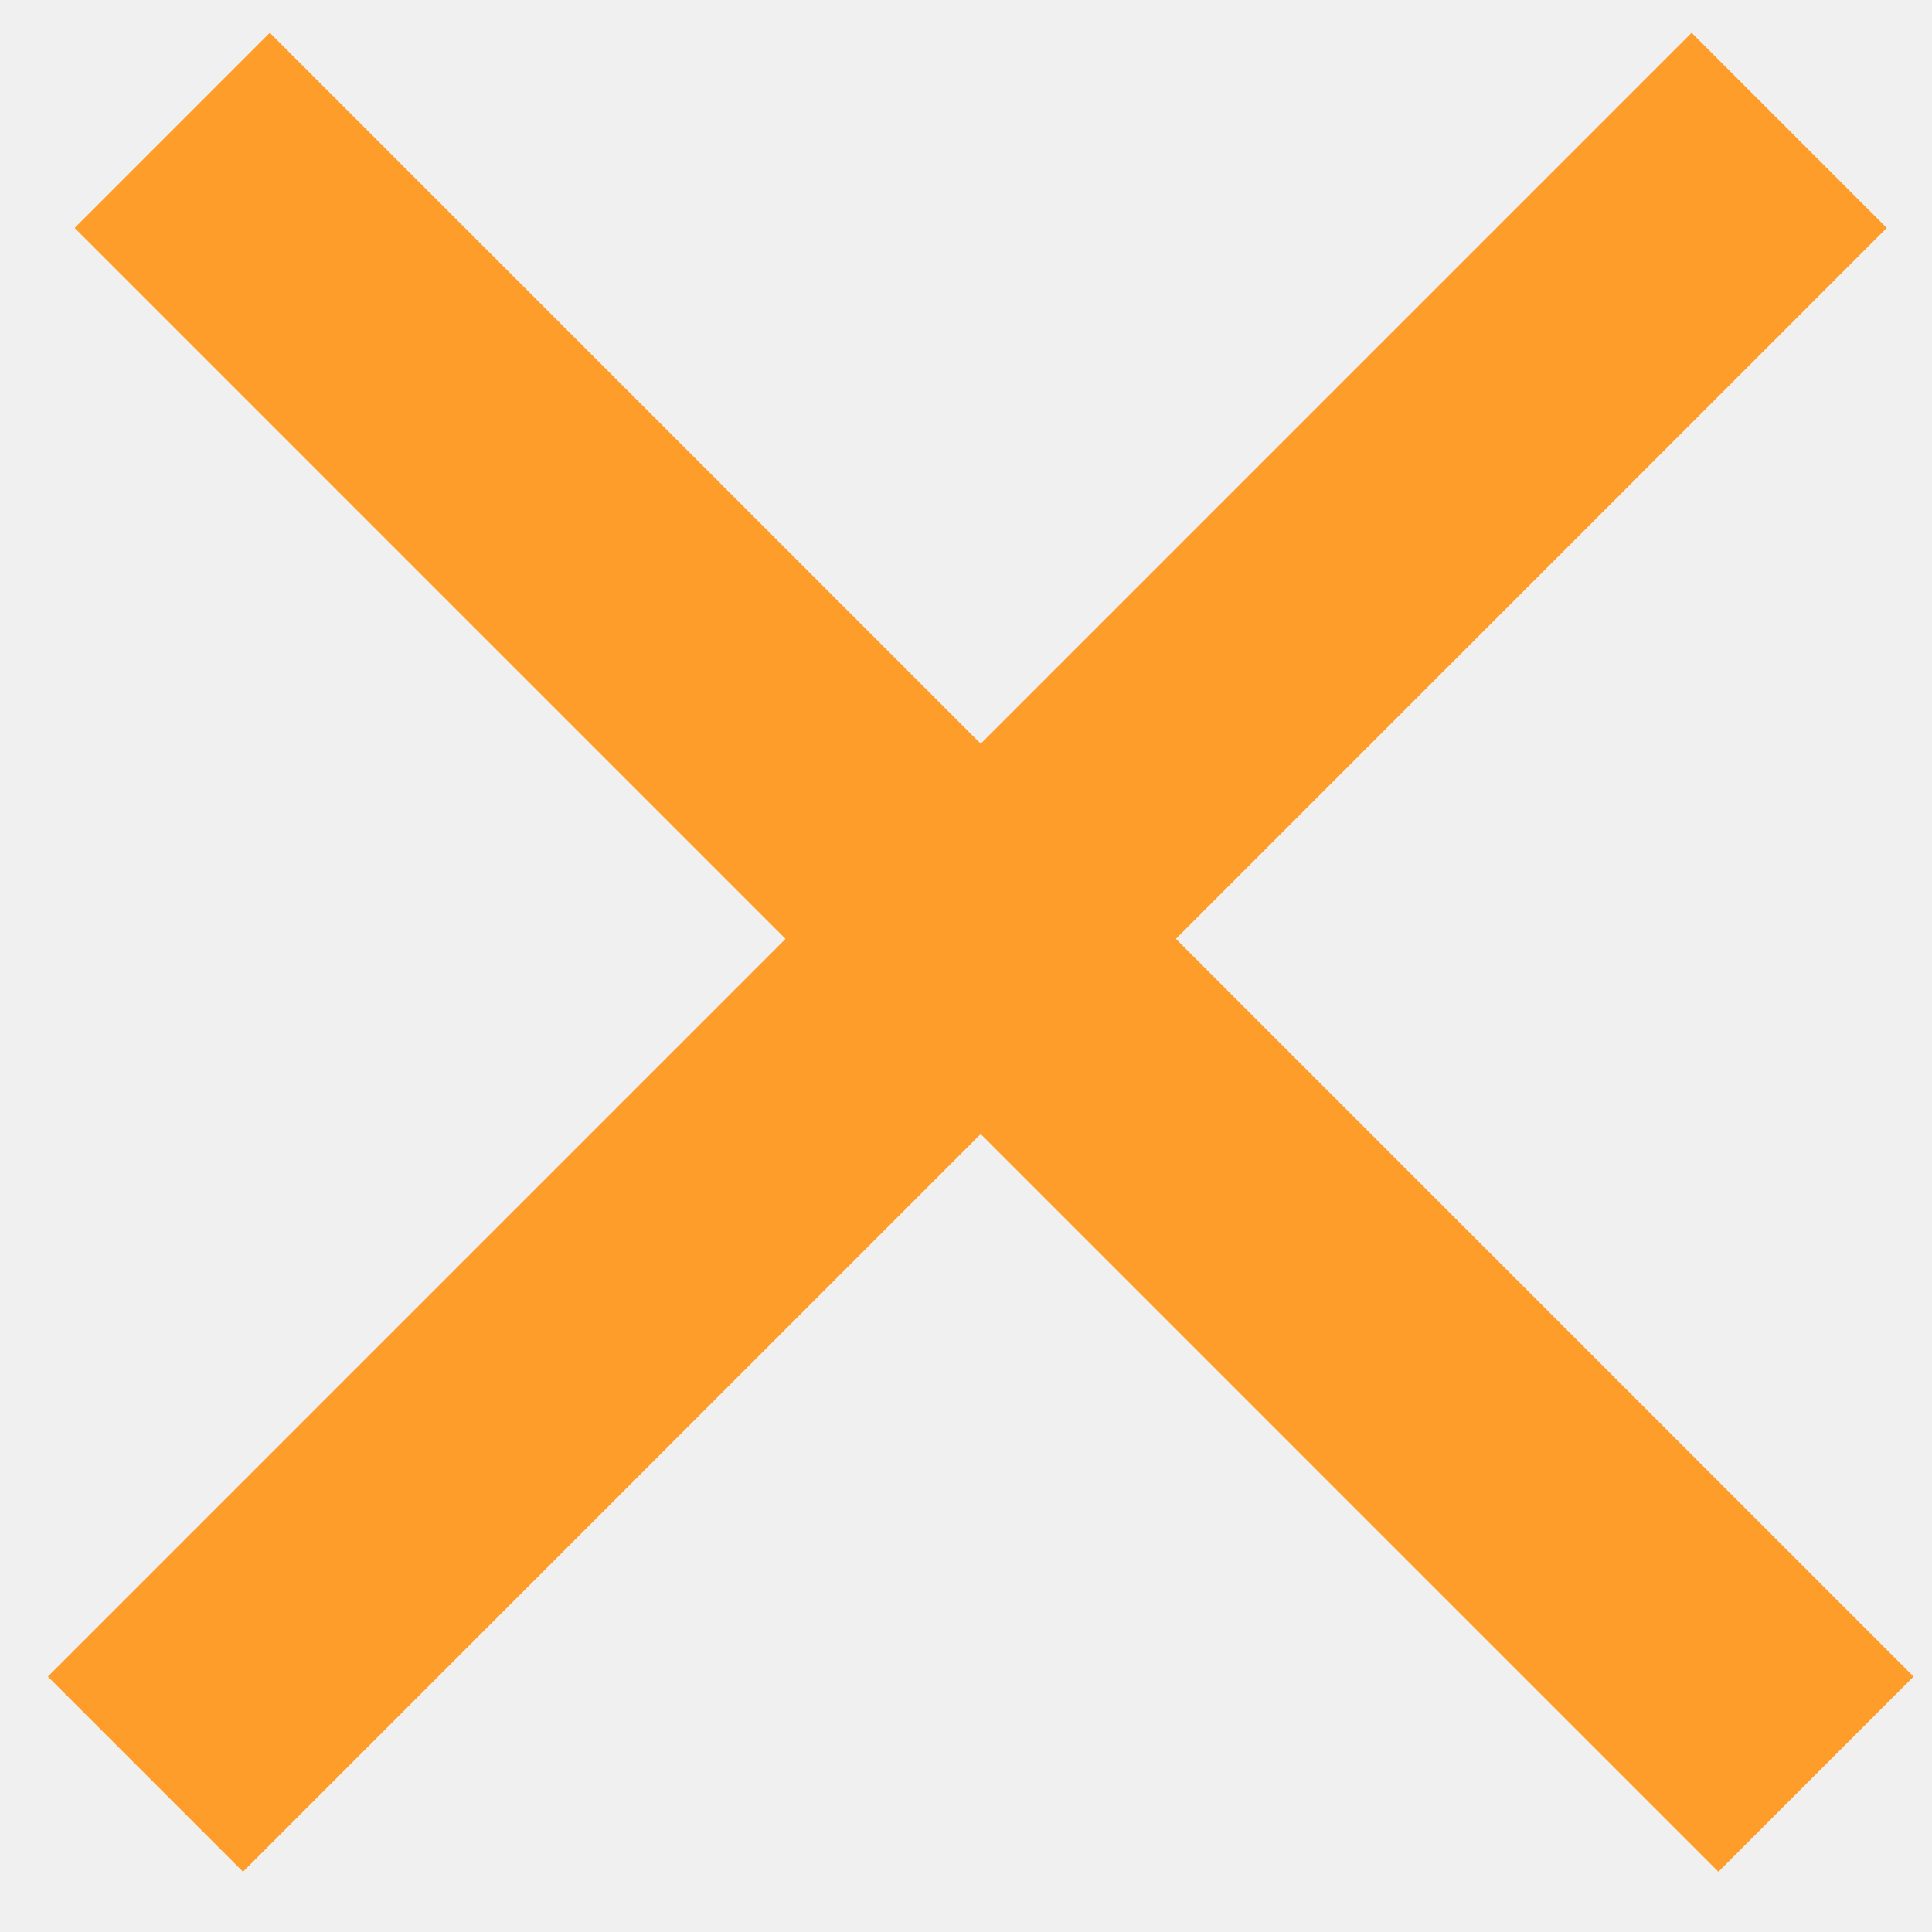
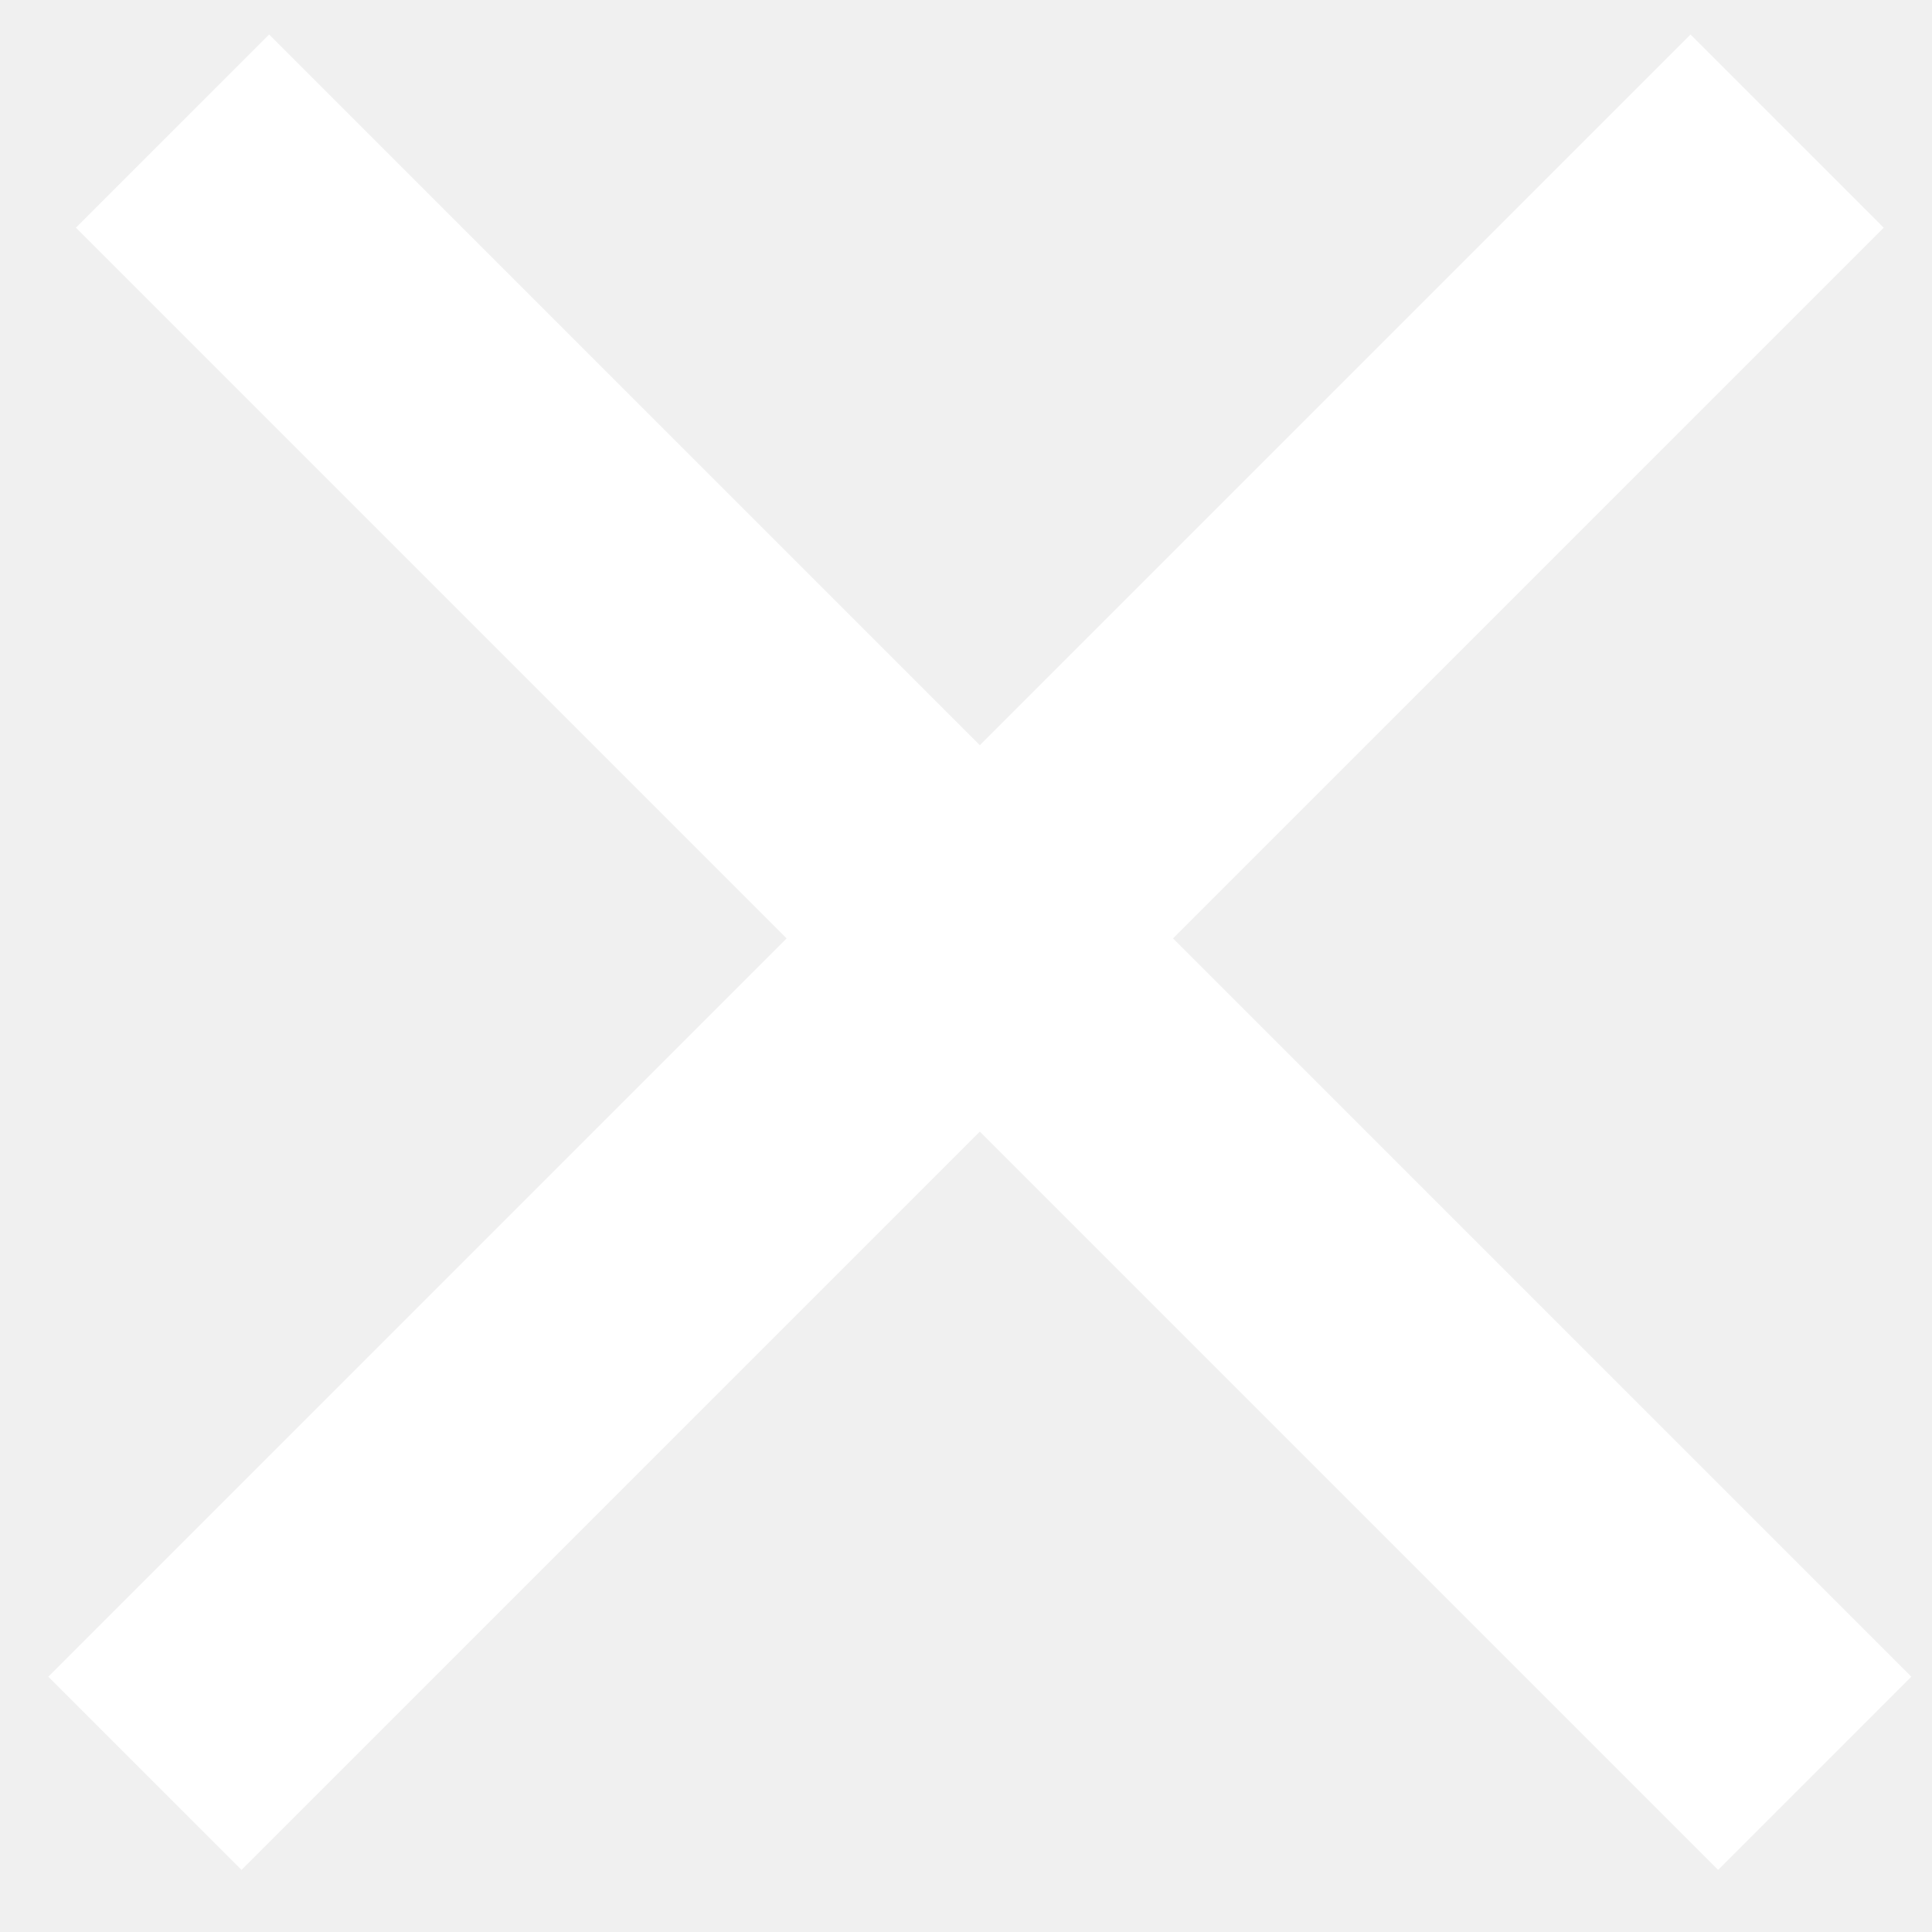
- <svg xmlns="http://www.w3.org/2000/svg" width="28px" height="28px" viewBox="0 0 28 28" version="1.1">
-   <defs />
-   <g id="Page-1" stroke="none" stroke-width="1" fill="none" fill-rule="evenodd" stroke-linecap="square">
-     <g id="Group-29" transform="translate(14.2132, 14.2132) rotate(-315) translate(-14.2132, -14.2132) translate(-0.786797, -0.786797)" stroke="#FF9D2B" stroke-width="4">
-       <path d="M4.54747351e-13,14.571 L29.691,14.571" id="Line-3" />
-       <path d="M14.571,29.691 L14.571,0" id="Line-3" />
-     </g>
-   </g>
+ <svg xmlns="http://www.w3.org/2000/svg" version="1.1" id="Capa_1" x="0px" y="0px" viewBox="0 0 28 28" style="enable-background:new 0 0 28 28;" xml:space="preserve">
+   <style type="text/css">
+ 	.st0{fill:#FFFFFF;}
+ </style>
+   <polygon class="st0" points="27.7,24.3 17,13.6 27.3,3.3 24.5,0.5 14.2,10.8 3.9,0.5 1.1,3.3 11.4,13.6 0.7,24.3 3.5,27.1   14.2,16.4 24.9,27.1 " />
</svg>
